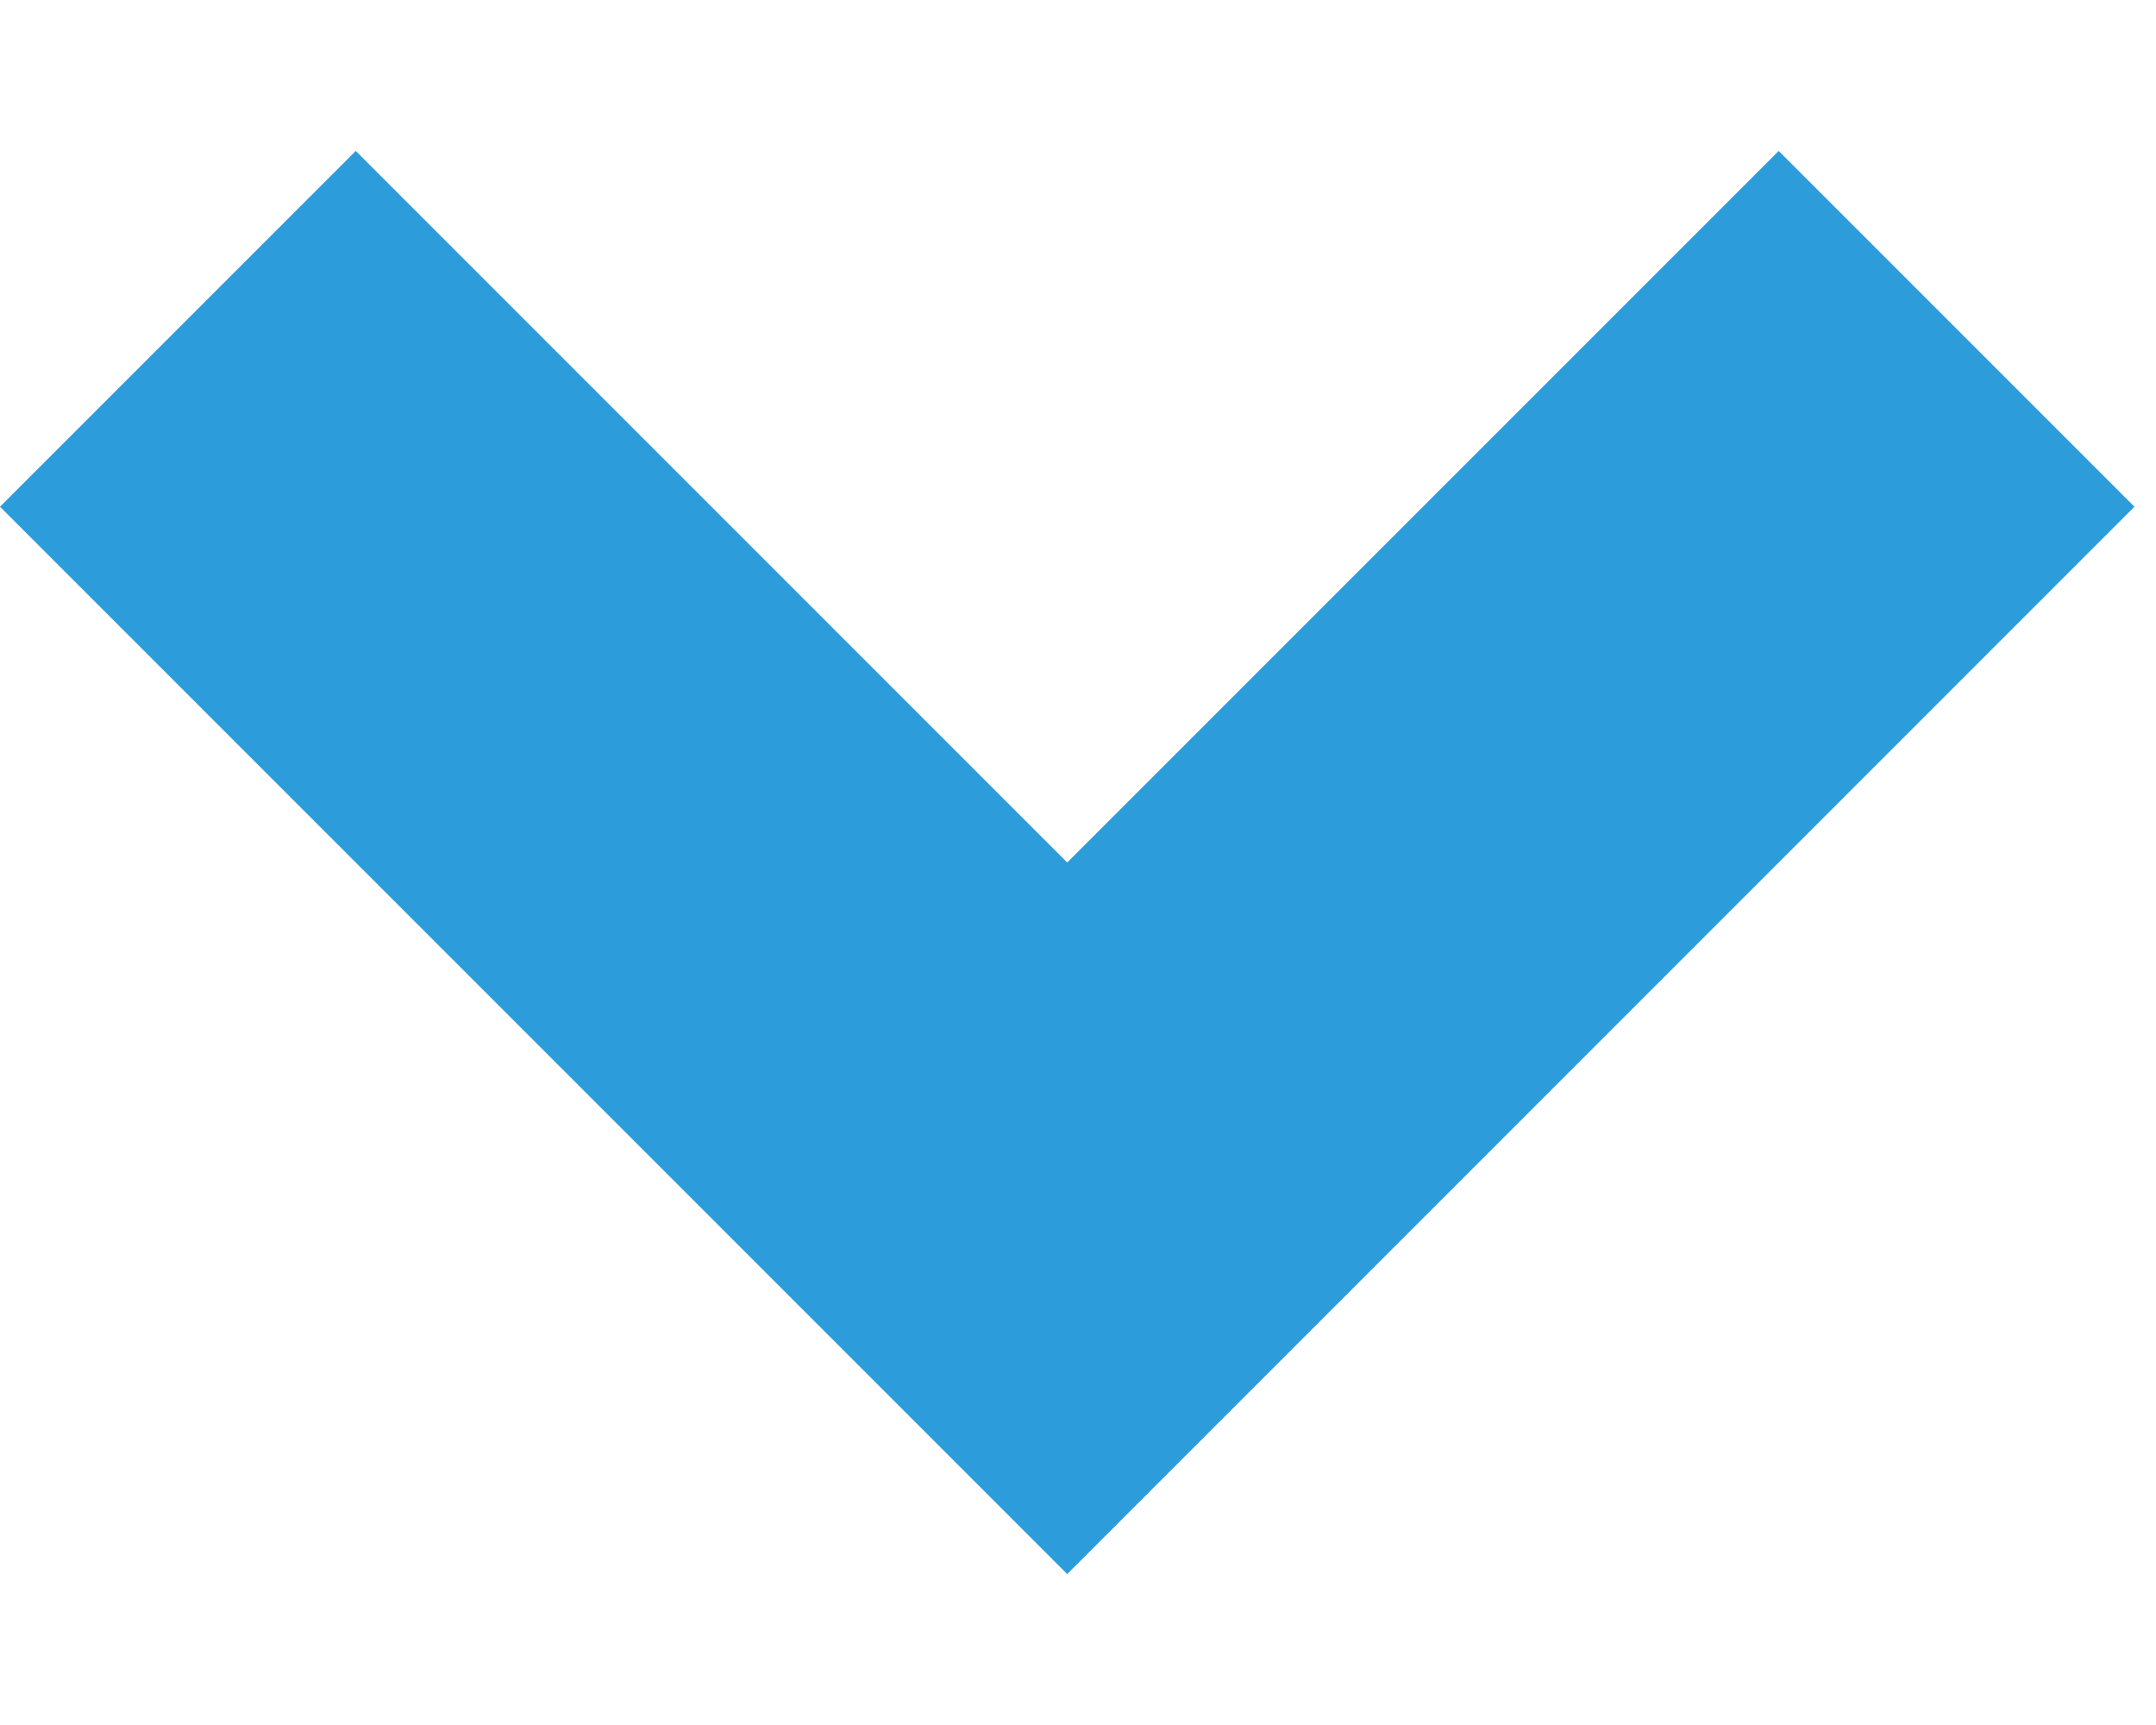
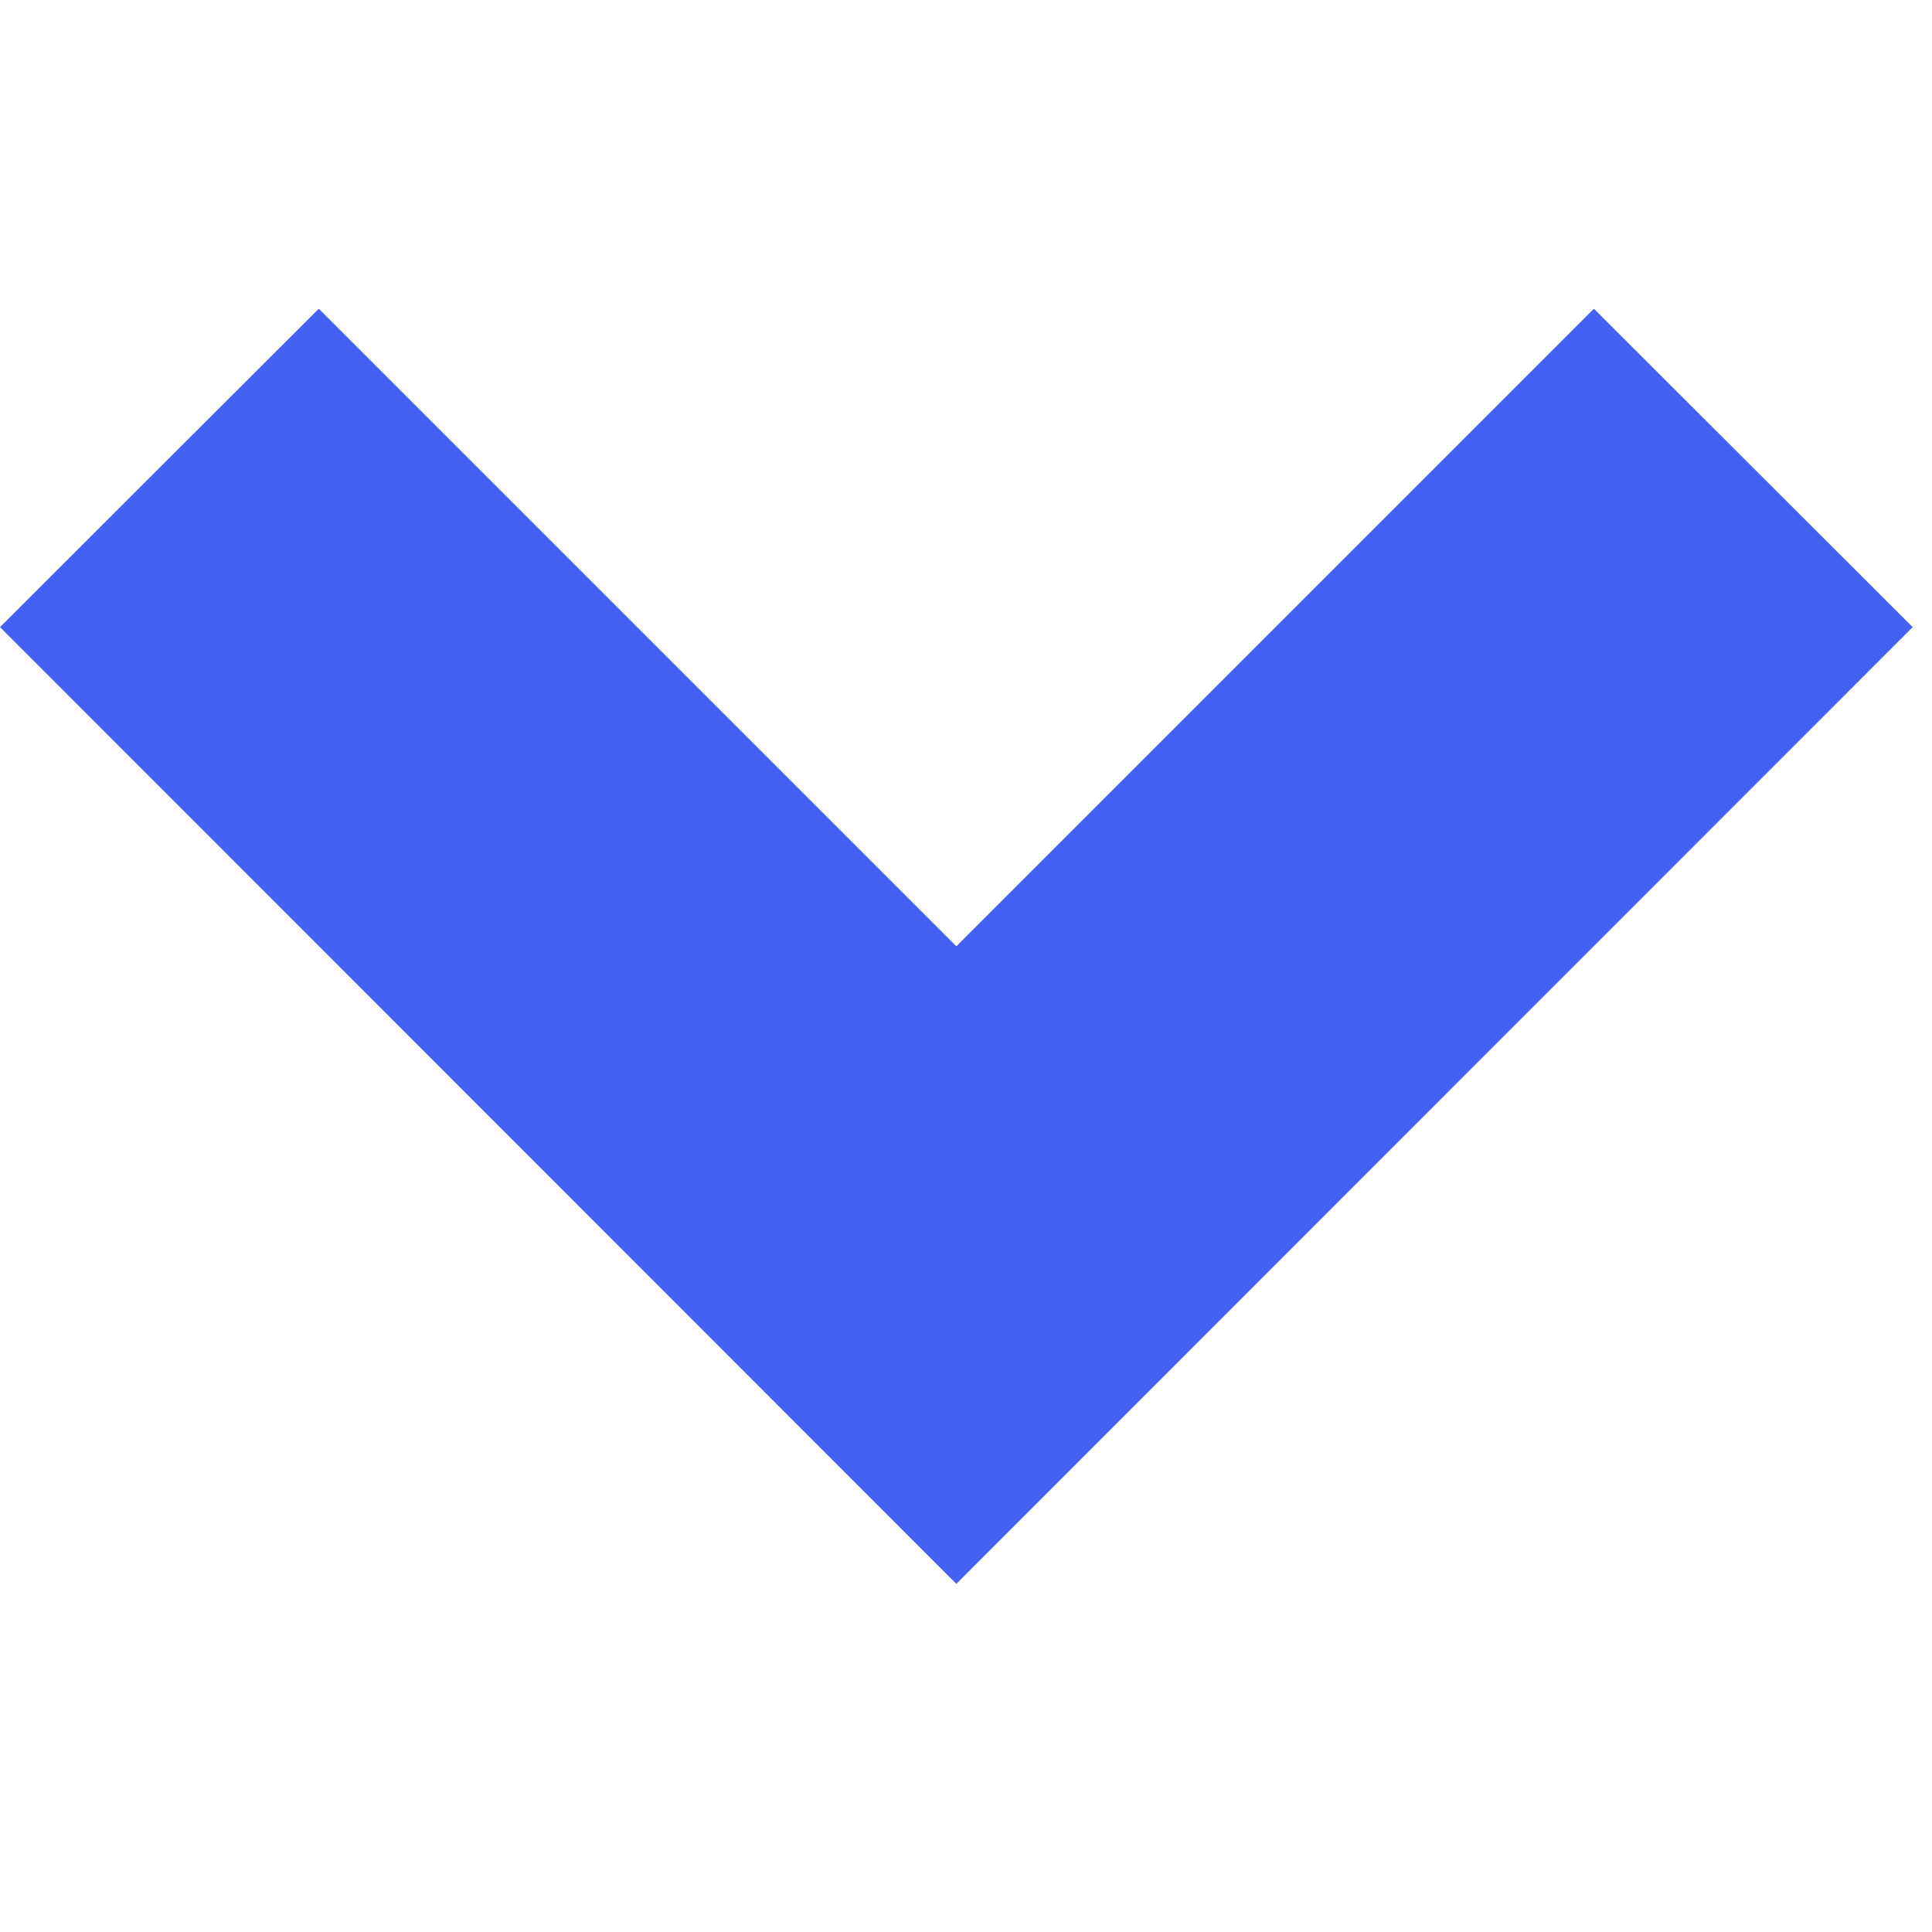
- <svg xmlns="http://www.w3.org/2000/svg" width="5" height="4" viewBox="0 0 5 4" fill="none">
-   <path d="M2.475 3.65L0 1.175L0.825 0.35L2.475 2L4.125 0.35L4.95 1.175L2.475 3.65Z" fill="#2D9CDB" />
+ <svg xmlns="http://www.w3.org/2000/svg" width="5" height="5" viewBox="0 0 5 5" fill="none">
+   <path d="M2.475 4.099L0 1.623L0.825 0.799L2.475 2.449L4.125 0.799L4.95 1.623L2.475 4.099Z" fill="#4461F2" />
</svg>
